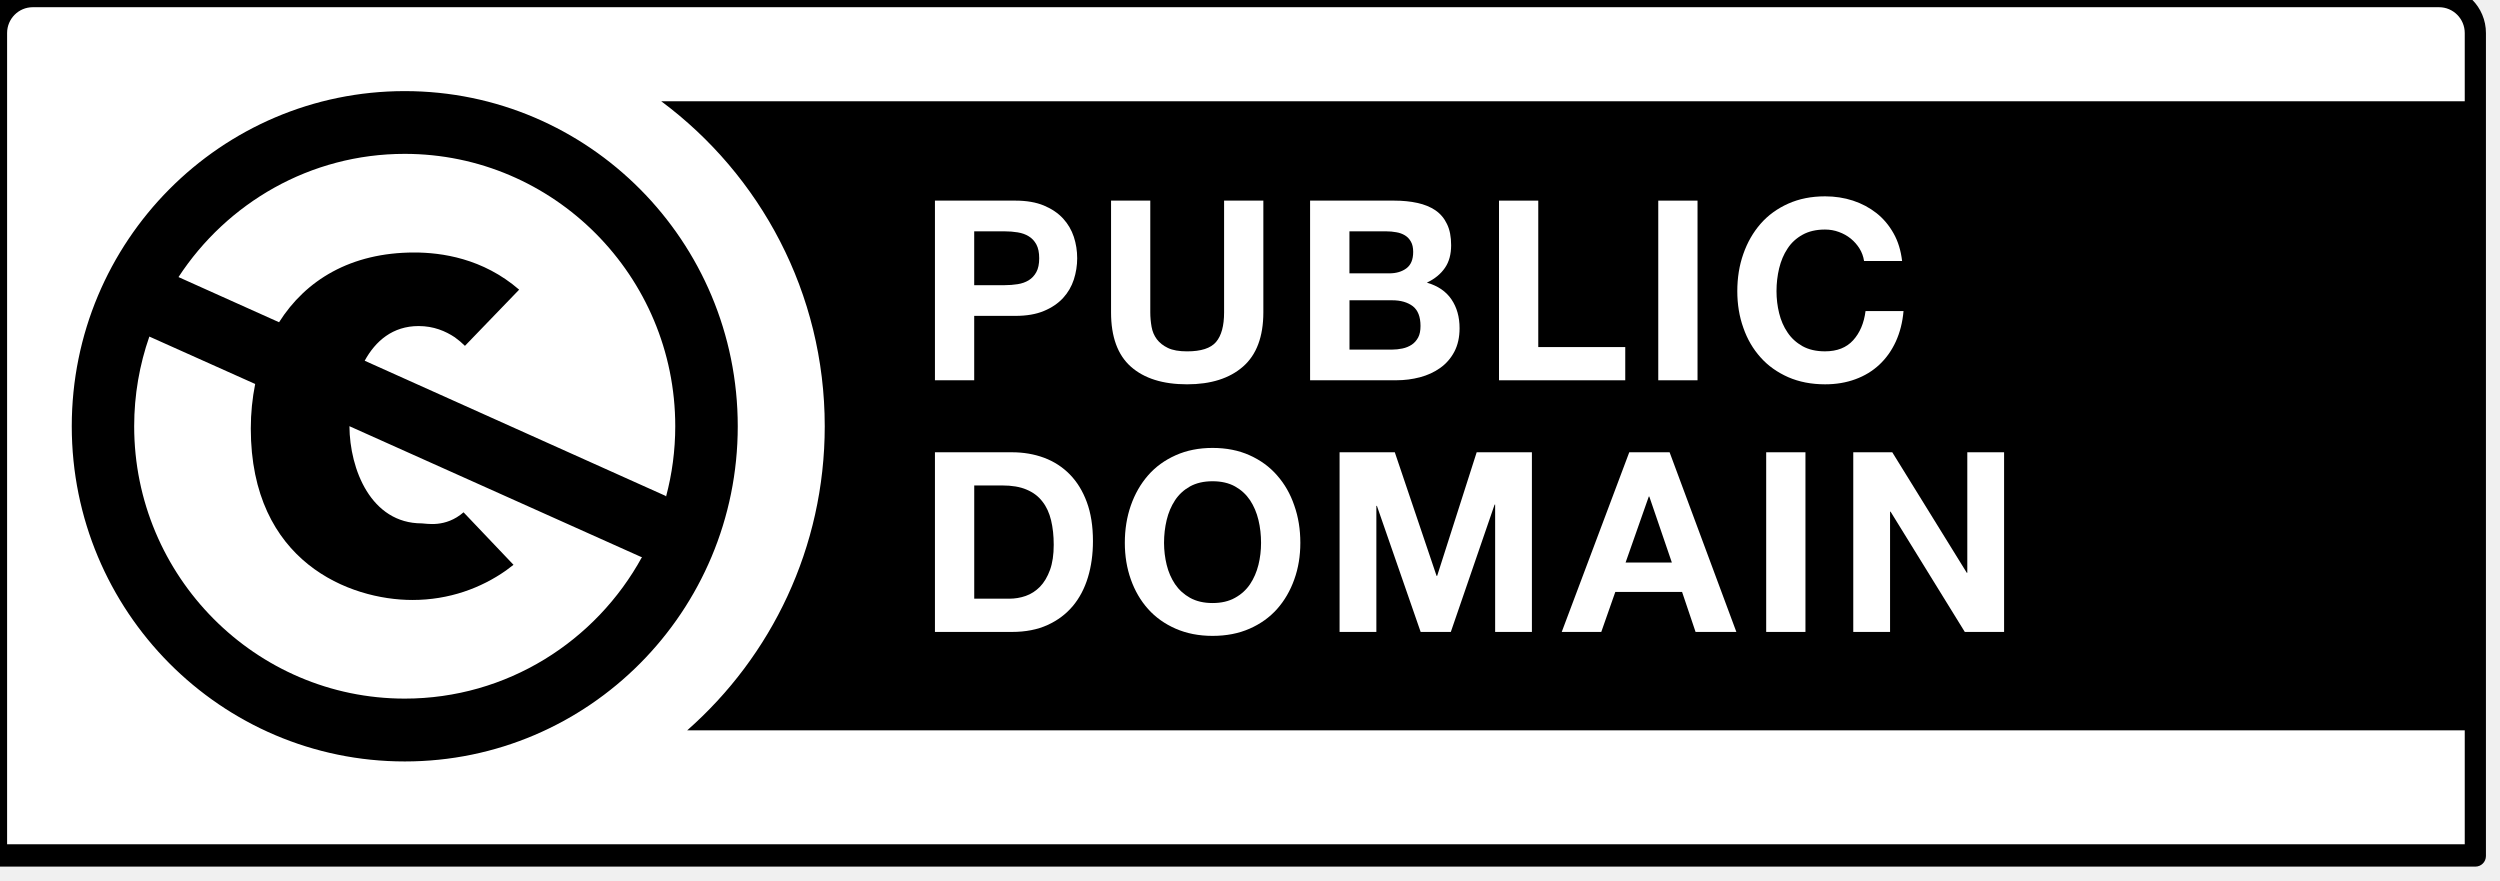
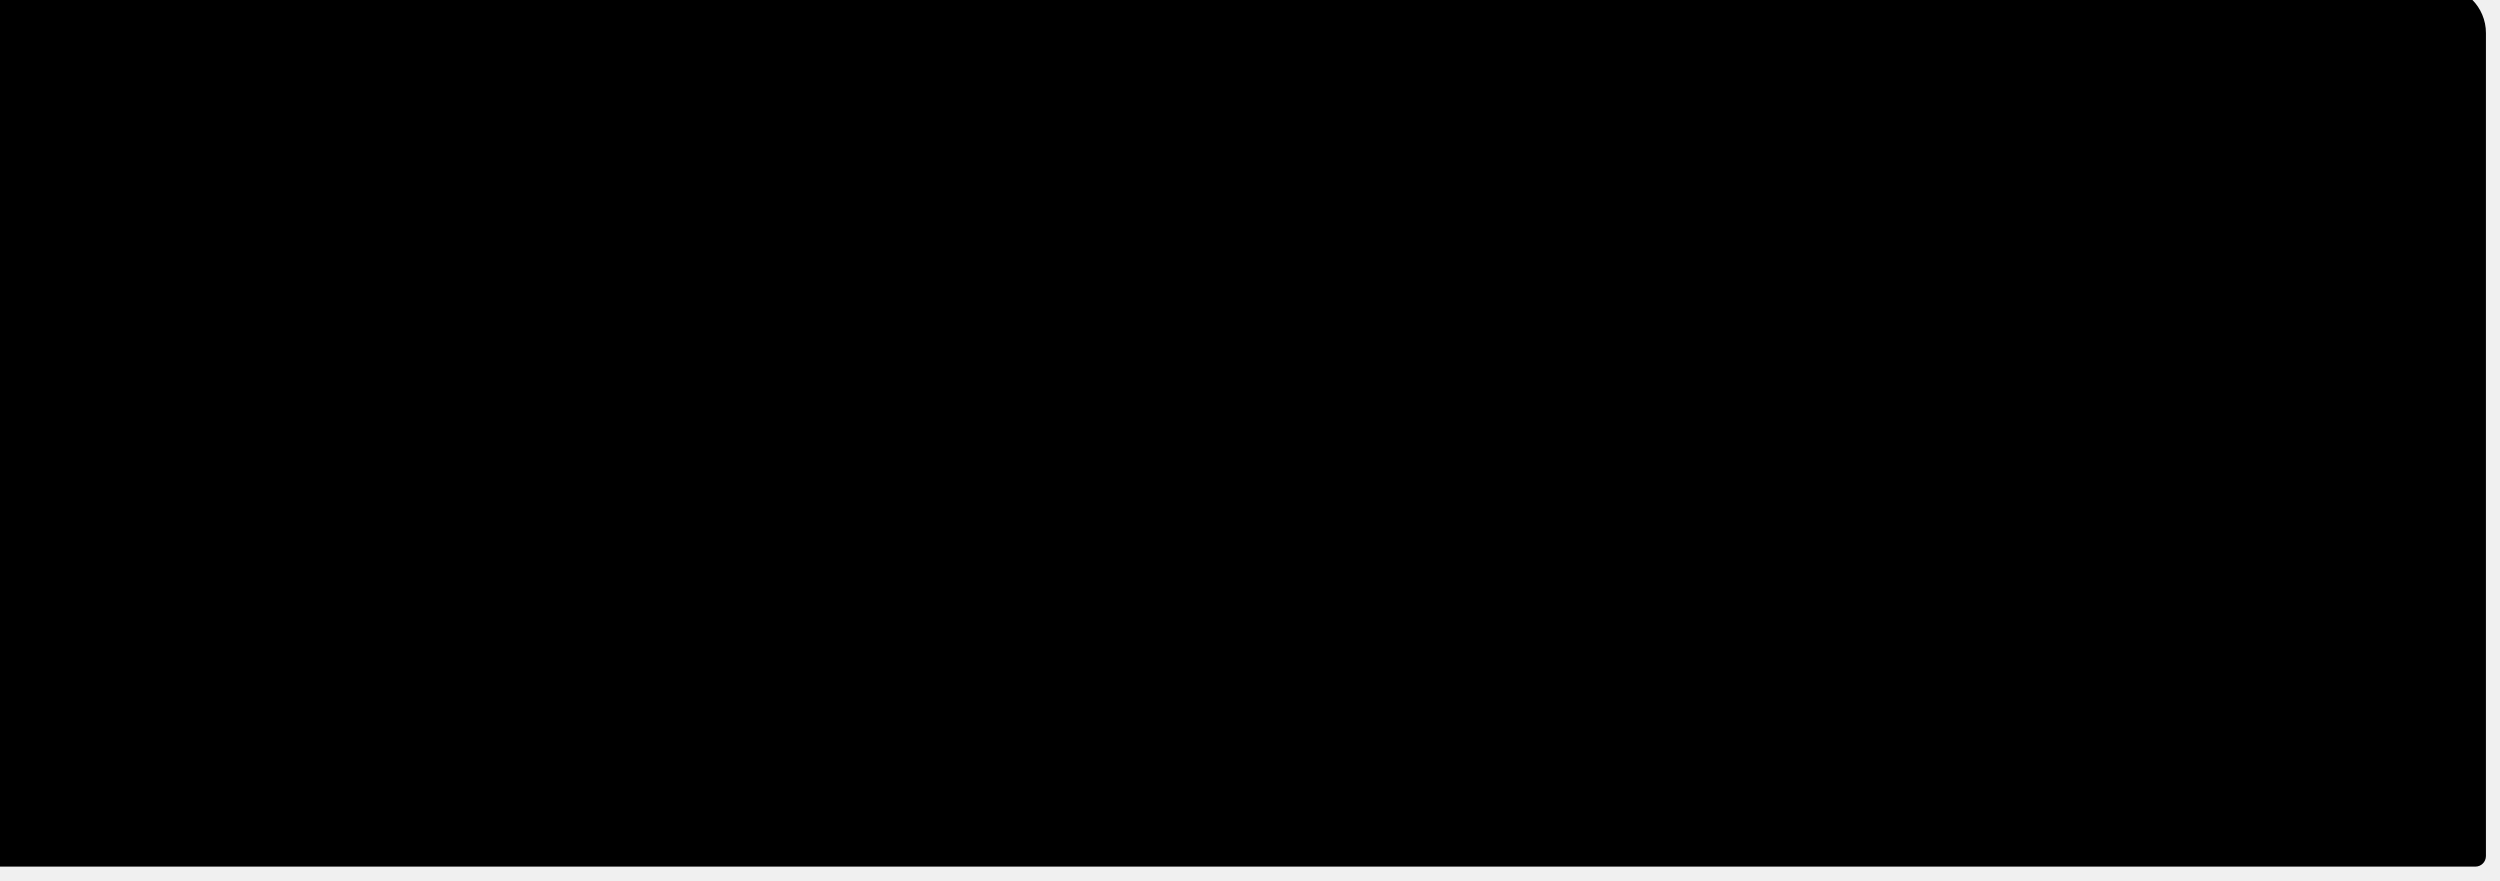
- <svg xmlns="http://www.w3.org/2000/svg" version="1.1" id="Layer_1" x="0px" y="0px" width="88px" height="31px" viewBox="0.995 1.495 88 31" enable-background="new 0.995 1.495 88 31" xml:space="preserve">
+ <svg xmlns="http://www.w3.org/2000/svg" id="licenseimg" version="1.1" viewBox="0.995 1.495 88 31" enable-background="new 0.995 1.495 88 31" xml:space="preserve">
  <g>
-     <path fill="#FFFFFF" d="M2.803,1.481L85.928,1.63c1.162,0,2.199-0.173,2.199,2.333l-0.103,27.554H0.705V3.861   C0.705,2.626,0.823,1.481,2.803,1.481z" />
+     <path d="M2.803,1.481L85.928,1.63c1.162,0,2.199-0.173,2.199,2.333l-0.103,27.554H0.705V3.861   C0.705,2.626,0.823,1.481,2.803,1.481z" />
    <g>
-       <ellipse fill="#FFFFFF" cx="14.887" cy="16.501" rx="11.101" ry="11.172" />
+       <ellipse cx="14.887" cy="16.501" rx="11.101" ry="11.172" />
    </g>
-     <path d="M24.271,5.06c3.484,2.592,5.754,6.744,5.755,11.44c-0.001,4.272-1.88,8.095-4.842,10.703h62.853V5.06H24.271z" />
-     <path d="M15.242,4.702C8.769,4.702,3.521,9.984,3.521,16.5c0,6.515,5.248,11.798,11.722,11.798c6.473,0,11.721-5.283,11.721-11.798   C26.963,9.984,21.715,4.702,15.242,4.702z M15.242,26.086c-5.252,0-9.524-4.302-9.524-9.586c0-1.106,0.189-2.169,0.534-3.158   l3.725,1.669c-0.1,0.503-0.154,1.026-0.154,1.567c0,4.709,3.492,6.036,5.689,6.036c1.297,0,2.418-0.422,3.296-1.039   c0.092-0.066,0.179-0.133,0.262-0.199l-1.758-1.848c-0.64,0.556-1.313,0.39-1.47,0.39c-1.788,0-2.537-1.899-2.547-3.421   l10.266,4.602c0.012,0.002,0.022,0.002,0.032,0.004C21.973,24.069,18.837,26.086,15.242,26.086z M24.419,18.948l-10.587-4.755   c0.382-0.698,0.989-1.221,1.898-1.221c0.528,0,0.946,0.177,1.276,0.397c0.137,0.1,0.255,0.2,0.355,0.3l1.908-1.978   c-1.281-1.108-2.739-1.308-3.692-1.308c-2.239,0-3.824,0.976-4.759,2.455l-3.54-1.59c1.704-2.608,4.636-4.337,7.963-4.337   c5.251,0,9.523,4.3,9.523,9.587c0,0.854-0.113,1.685-0.323,2.474C24.434,18.965,24.428,18.957,24.419,18.948z" />
+     <path fill="inherit" d="M24.271,5.06c3.484,2.592,5.754,6.744,5.755,11.44c-0.001,4.272-1.88,8.095-4.842,10.703h62.853V5.06H24.271z" />
+     <path fill="inherit" d="M15.242,4.702C8.769,4.702,3.521,9.984,3.521,16.5c0,6.515,5.248,11.798,11.722,11.798c6.473,0,11.721-5.283,11.721-11.798   C26.963,9.984,21.715,4.702,15.242,4.702z M15.242,26.086c-5.252,0-9.524-4.302-9.524-9.586c0-1.106,0.189-2.169,0.534-3.158   l3.725,1.669c-0.1,0.503-0.154,1.026-0.154,1.567c0,4.709,3.492,6.036,5.689,6.036c1.297,0,2.418-0.422,3.296-1.039   c0.092-0.066,0.179-0.133,0.262-0.199l-1.758-1.848c-0.64,0.556-1.313,0.39-1.47,0.39c-1.788,0-2.537-1.899-2.547-3.421   l10.266,4.602c0.012,0.002,0.022,0.002,0.032,0.004C21.973,24.069,18.837,26.086,15.242,26.086z M24.419,18.948l-10.587-4.755   c0.382-0.698,0.989-1.221,1.898-1.221c0.528,0,0.946,0.177,1.276,0.397c0.137,0.1,0.255,0.2,0.355,0.3l1.908-1.978   c-1.281-1.108-2.739-1.308-3.692-1.308c-2.239,0-3.824,0.976-4.759,2.455l-3.54-1.59c1.704-2.608,4.636-4.337,7.963-4.337   c5.251,0,9.523,4.3,9.523,9.587c0,0.854-0.113,1.685-0.323,2.474C24.434,18.965,24.428,18.957,24.419,18.948z" />
    <g>
-       <path fill="#FFFFFF" d="M36.739,8.557c0.392,0,0.728,0.059,1.002,0.173c0.276,0.116,0.5,0.268,0.674,0.456    c0.173,0.189,0.299,0.405,0.379,0.647c0.079,0.241,0.118,0.493,0.118,0.753c0,0.253-0.039,0.503-0.118,0.749    c-0.08,0.244-0.206,0.462-0.379,0.65c-0.174,0.188-0.397,0.341-0.674,0.456c-0.274,0.115-0.61,0.173-1.002,0.173h-1.452v2.267    h-1.382V8.557H36.739z M36.36,11.533c0.158,0,0.312-0.012,0.457-0.035c0.147-0.023,0.276-0.069,0.388-0.137    c0.111-0.068,0.201-0.164,0.269-0.288c0.068-0.124,0.101-0.287,0.101-0.487c0-0.201-0.033-0.363-0.101-0.488    c-0.067-0.123-0.157-0.22-0.269-0.286c-0.111-0.069-0.24-0.114-0.388-0.138c-0.146-0.024-0.299-0.036-0.457-0.036h-1.073v1.896    L36.36,11.533L36.36,11.533z" />
-       <path fill="#FFFFFF" d="M44.751,14.398c-0.476,0.417-1.133,0.625-1.972,0.625c-0.851,0-1.509-0.207-1.976-0.62    c-0.466-0.413-0.699-1.052-0.699-1.913V8.557h1.381v3.934c0,0.171,0.016,0.339,0.045,0.506c0.029,0.165,0.091,0.311,0.185,0.438    c0.094,0.125,0.225,0.229,0.392,0.309c0.167,0.08,0.392,0.119,0.673,0.119c0.493,0,0.833-0.109,1.021-0.332    c0.188-0.221,0.282-0.568,0.282-1.04V8.557h1.382v3.934C45.464,13.346,45.226,13.982,44.751,14.398z" />
-       <path fill="#FFFFFF" d="M50.069,8.557c0.301,0,0.572,0.027,0.817,0.081c0.246,0.053,0.459,0.14,0.636,0.26    c0.176,0.121,0.312,0.282,0.407,0.483c0.099,0.201,0.146,0.45,0.146,0.745c0,0.318-0.071,0.584-0.217,0.796    c-0.144,0.212-0.355,0.388-0.637,0.522c0.387,0.112,0.676,0.309,0.865,0.589c0.191,0.281,0.286,0.619,0.286,1.015    c0,0.319-0.062,0.595-0.185,0.829c-0.123,0.232-0.289,0.422-0.498,0.57c-0.207,0.148-0.445,0.257-0.713,0.328    c-0.269,0.07-0.541,0.105-0.822,0.105H47.11V8.557H50.069z M49.896,11.117c0.246,0,0.447-0.059,0.606-0.178    c0.157-0.118,0.237-0.309,0.237-0.576c0-0.147-0.026-0.269-0.08-0.362c-0.053-0.095-0.122-0.168-0.211-0.222    c-0.088-0.053-0.188-0.09-0.303-0.109c-0.115-0.022-0.233-0.032-0.356-0.032h-1.294v1.479H49.896z M49.974,13.802    c0.135,0,0.264-0.014,0.387-0.04c0.125-0.026,0.231-0.072,0.326-0.133c0.094-0.062,0.168-0.147,0.227-0.254    c0.056-0.104,0.083-0.241,0.083-0.406c0-0.325-0.093-0.557-0.271-0.696c-0.184-0.138-0.425-0.208-0.724-0.208h-1.505v1.737H49.974    z" />
-       <path fill="#FFFFFF" d="M55.142,8.557v5.155h3.062v1.169H53.76V8.557H55.142z" />
-       <path fill="#FFFFFF" d="M60.748,8.557v6.324h-1.382V8.557H60.748z" />
-       <path fill="#FFFFFF" d="M66.45,10.244c-0.082-0.132-0.184-0.248-0.307-0.349c-0.125-0.101-0.265-0.179-0.421-0.235    c-0.153-0.057-0.315-0.085-0.487-0.085c-0.312,0-0.574,0.062-0.791,0.183c-0.217,0.12-0.396,0.283-0.527,0.486    c-0.137,0.204-0.232,0.436-0.296,0.695c-0.062,0.26-0.093,0.529-0.093,0.806c0,0.267,0.031,0.525,0.093,0.776    s0.159,0.477,0.296,0.677c0.134,0.201,0.311,0.361,0.527,0.483c0.217,0.12,0.479,0.181,0.791,0.181    c0.424,0,0.754-0.129,0.99-0.389c0.236-0.26,0.383-0.602,0.437-1.028h1.337c-0.034,0.396-0.126,0.753-0.271,1.072    c-0.146,0.318-0.34,0.591-0.58,0.815c-0.24,0.224-0.521,0.395-0.846,0.513c-0.322,0.119-0.678,0.178-1.064,0.178    c-0.48,0-0.914-0.084-1.299-0.252c-0.383-0.17-0.709-0.399-0.972-0.696c-0.265-0.295-0.468-0.641-0.606-1.04    c-0.143-0.399-0.213-0.829-0.213-1.29c0-0.472,0.07-0.91,0.213-1.314c0.141-0.404,0.344-0.757,0.606-1.058    c0.263-0.302,0.589-0.537,0.972-0.709c0.385-0.172,0.816-0.258,1.299-0.258c0.347,0,0.675,0.051,0.98,0.15    c0.309,0.102,0.583,0.248,0.827,0.439c0.243,0.191,0.444,0.43,0.603,0.713c0.16,0.283,0.258,0.608,0.301,0.974H66.61    C66.586,10.523,66.532,10.377,66.45,10.244z" />
-       <path fill="#FFFFFF" d="M36.615,17.415c0.405,0,0.782,0.064,1.131,0.193c0.35,0.131,0.651,0.326,0.906,0.586    s0.455,0.584,0.599,0.975c0.144,0.389,0.216,0.848,0.216,1.372c0,0.462-0.059,0.888-0.176,1.274    c-0.118,0.391-0.295,0.728-0.532,1.012c-0.238,0.283-0.534,0.506-0.89,0.668c-0.354,0.162-0.772,0.244-1.254,0.244h-2.71v-6.324    H36.615z M36.519,22.569c0.199,0,0.393-0.031,0.581-0.097s0.354-0.174,0.502-0.323c0.146-0.151,0.264-0.349,0.352-0.59    c0.088-0.242,0.132-0.537,0.132-0.887c0-0.316-0.031-0.605-0.093-0.863c-0.062-0.257-0.162-0.478-0.304-0.658    c-0.141-0.186-0.326-0.324-0.559-0.422c-0.231-0.099-0.517-0.146-0.858-0.146h-0.984v3.984h1.231V22.569z" />
-       <path fill="#FFFFFF" d="M40.8,19.289c0.141-0.405,0.344-0.759,0.606-1.06c0.265-0.304,0.589-0.537,0.973-0.709    c0.385-0.172,0.816-0.258,1.298-0.258c0.487,0,0.921,0.086,1.303,0.258c0.383,0.172,0.705,0.405,0.969,0.709    c0.265,0.301,0.467,0.652,0.605,1.06c0.143,0.403,0.213,0.843,0.213,1.313c0,0.461-0.07,0.892-0.213,1.288    c-0.141,0.397-0.343,0.746-0.605,1.041c-0.264,0.296-0.586,0.526-0.969,0.694c-0.382,0.168-0.814,0.253-1.303,0.253    c-0.481,0-0.913-0.085-1.298-0.253c-0.384-0.168-0.708-0.398-0.973-0.694c-0.263-0.295-0.466-0.644-0.606-1.041    c-0.141-0.396-0.211-0.827-0.211-1.288C40.589,20.132,40.659,19.692,40.8,19.289z M42.062,21.378    c0.062,0.252,0.16,0.479,0.295,0.68c0.135,0.199,0.312,0.36,0.527,0.48c0.218,0.121,0.481,0.184,0.792,0.184    c0.312,0,0.576-0.062,0.792-0.184c0.219-0.12,0.395-0.281,0.529-0.48c0.134-0.201,0.232-0.428,0.295-0.68    c0.062-0.25,0.092-0.509,0.092-0.773c0-0.276-0.029-0.547-0.092-0.807c-0.062-0.261-0.161-0.49-0.295-0.695    c-0.137-0.203-0.312-0.365-0.529-0.486c-0.216-0.12-0.48-0.182-0.792-0.182c-0.311,0-0.574,0.062-0.792,0.182    c-0.216,0.121-0.393,0.283-0.527,0.486c-0.135,0.205-0.233,0.437-0.295,0.695s-0.093,0.527-0.093,0.807    C41.97,20.869,42.001,21.128,42.062,21.378z" />
-       <path fill="#FFFFFF" d="M50.092,17.415l1.47,4.35h0.021l1.391-4.35h1.944v6.324h-1.294v-4.482h-0.019l-1.541,4.482h-1.062    l-1.54-4.438h-0.019v4.438h-1.295v-6.324H50.092z" />
-       <path fill="#FFFFFF" d="M59.765,17.415l2.35,6.324h-1.436l-0.475-1.408h-2.35l-0.494,1.408h-1.392l2.377-6.324H59.765z     M59.844,21.295l-0.793-2.321h-0.019l-0.816,2.321H59.844L59.844,21.295z" />
-       <path fill="#FFFFFF" d="M64.547,17.415v6.324h-1.382v-6.324H64.547z" />
-       <path fill="#FFFFFF" d="M67.603,17.415l2.623,4.242h0.018v-4.242h1.295v6.324h-1.383l-2.613-4.234h-0.018v4.234h-1.295v-6.324    H67.603z" />
+       <path d="M36.739,8.557c0.392,0,0.728,0.059,1.002,0.173c0.276,0.116,0.5,0.268,0.674,0.456    c0.173,0.189,0.299,0.405,0.379,0.647c0.079,0.241,0.118,0.493,0.118,0.753c0,0.253-0.039,0.503-0.118,0.749    c-0.08,0.244-0.206,0.462-0.379,0.65c-0.174,0.188-0.397,0.341-0.674,0.456c-0.274,0.115-0.61,0.173-1.002,0.173h-1.452v2.267    h-1.382V8.557H36.739z M36.36,11.533c0.158,0,0.312-0.012,0.457-0.035c0.147-0.023,0.276-0.069,0.388-0.137    c0.111-0.068,0.201-0.164,0.269-0.288c0.068-0.124,0.101-0.287,0.101-0.487c0-0.201-0.033-0.363-0.101-0.488    c-0.067-0.123-0.157-0.22-0.269-0.286c-0.111-0.069-0.24-0.114-0.388-0.138c-0.146-0.024-0.299-0.036-0.457-0.036h-1.073v1.896    L36.36,11.533L36.36,11.533z" />
+       <path d="M44.751,14.398c-0.476,0.417-1.133,0.625-1.972,0.625c-0.851,0-1.509-0.207-1.976-0.62    c-0.466-0.413-0.699-1.052-0.699-1.913V8.557h1.381v3.934c0,0.171,0.016,0.339,0.045,0.506c0.029,0.165,0.091,0.311,0.185,0.438    c0.094,0.125,0.225,0.229,0.392,0.309c0.167,0.08,0.392,0.119,0.673,0.119c0.493,0,0.833-0.109,1.021-0.332    c0.188-0.221,0.282-0.568,0.282-1.04V8.557h1.382v3.934C45.464,13.346,45.226,13.982,44.751,14.398z" />
+       <path d="M50.069,8.557c0.301,0,0.572,0.027,0.817,0.081c0.246,0.053,0.459,0.14,0.636,0.26    c0.176,0.121,0.312,0.282,0.407,0.483c0.099,0.201,0.146,0.45,0.146,0.745c0,0.318-0.071,0.584-0.217,0.796    c-0.144,0.212-0.355,0.388-0.637,0.522c0.387,0.112,0.676,0.309,0.865,0.589c0.191,0.281,0.286,0.619,0.286,1.015    c0,0.319-0.062,0.595-0.185,0.829c-0.123,0.232-0.289,0.422-0.498,0.57c-0.207,0.148-0.445,0.257-0.713,0.328    c-0.269,0.07-0.541,0.105-0.822,0.105H47.11V8.557H50.069z M49.896,11.117c0.246,0,0.447-0.059,0.606-0.178    c0.157-0.118,0.237-0.309,0.237-0.576c0-0.147-0.026-0.269-0.08-0.362c-0.053-0.095-0.122-0.168-0.211-0.222    c-0.088-0.053-0.188-0.09-0.303-0.109c-0.115-0.022-0.233-0.032-0.356-0.032h-1.294v1.479H49.896z M49.974,13.802    c0.135,0,0.264-0.014,0.387-0.04c0.125-0.026,0.231-0.072,0.326-0.133c0.094-0.062,0.168-0.147,0.227-0.254    c0.056-0.104,0.083-0.241,0.083-0.406c0-0.325-0.093-0.557-0.271-0.696c-0.184-0.138-0.425-0.208-0.724-0.208h-1.505v1.737H49.974    z" />
+       <path d="M55.142,8.557v5.155h3.062v1.169H53.76V8.557H55.142z" />
+       <path d="M60.748,8.557v6.324h-1.382V8.557H60.748z" />
+       <path d="M66.45,10.244c-0.082-0.132-0.184-0.248-0.307-0.349c-0.125-0.101-0.265-0.179-0.421-0.235    c-0.153-0.057-0.315-0.085-0.487-0.085c-0.312,0-0.574,0.062-0.791,0.183c-0.217,0.12-0.396,0.283-0.527,0.486    c-0.137,0.204-0.232,0.436-0.296,0.695c-0.062,0.26-0.093,0.529-0.093,0.806c0,0.267,0.031,0.525,0.093,0.776    s0.159,0.477,0.296,0.677c0.134,0.201,0.311,0.361,0.527,0.483c0.217,0.12,0.479,0.181,0.791,0.181    c0.424,0,0.754-0.129,0.99-0.389c0.236-0.26,0.383-0.602,0.437-1.028h1.337c-0.034,0.396-0.126,0.753-0.271,1.072    c-0.146,0.318-0.34,0.591-0.58,0.815c-0.24,0.224-0.521,0.395-0.846,0.513c-0.322,0.119-0.678,0.178-1.064,0.178    c-0.48,0-0.914-0.084-1.299-0.252c-0.383-0.17-0.709-0.399-0.972-0.696c-0.265-0.295-0.468-0.641-0.606-1.04    c-0.143-0.399-0.213-0.829-0.213-1.29c0-0.472,0.07-0.91,0.213-1.314c0.141-0.404,0.344-0.757,0.606-1.058    c0.263-0.302,0.589-0.537,0.972-0.709c0.385-0.172,0.816-0.258,1.299-0.258c0.347,0,0.675,0.051,0.98,0.15    c0.309,0.102,0.583,0.248,0.827,0.439c0.243,0.191,0.444,0.43,0.603,0.713c0.16,0.283,0.258,0.608,0.301,0.974H66.61    C66.586,10.523,66.532,10.377,66.45,10.244z" />
+       <path d="M36.615,17.415c0.405,0,0.782,0.064,1.131,0.193c0.35,0.131,0.651,0.326,0.906,0.586    s0.455,0.584,0.599,0.975c0.144,0.389,0.216,0.848,0.216,1.372c0,0.462-0.059,0.888-0.176,1.274    c-0.118,0.391-0.295,0.728-0.532,1.012c-0.238,0.283-0.534,0.506-0.89,0.668c-0.354,0.162-0.772,0.244-1.254,0.244h-2.71v-6.324    H36.615z M36.519,22.569c0.199,0,0.393-0.031,0.581-0.097s0.354-0.174,0.502-0.323c0.146-0.151,0.264-0.349,0.352-0.59    c0.088-0.242,0.132-0.537,0.132-0.887c0-0.316-0.031-0.605-0.093-0.863c-0.062-0.257-0.162-0.478-0.304-0.658    c-0.141-0.186-0.326-0.324-0.559-0.422c-0.231-0.099-0.517-0.146-0.858-0.146h-0.984v3.984h1.231V22.569z" />
+       <path d="M40.8,19.289c0.141-0.405,0.344-0.759,0.606-1.06c0.265-0.304,0.589-0.537,0.973-0.709    c0.385-0.172,0.816-0.258,1.298-0.258c0.487,0,0.921,0.086,1.303,0.258c0.383,0.172,0.705,0.405,0.969,0.709    c0.265,0.301,0.467,0.652,0.605,1.06c0.143,0.403,0.213,0.843,0.213,1.313c0,0.461-0.07,0.892-0.213,1.288    c-0.141,0.397-0.343,0.746-0.605,1.041c-0.264,0.296-0.586,0.526-0.969,0.694c-0.382,0.168-0.814,0.253-1.303,0.253    c-0.481,0-0.913-0.085-1.298-0.253c-0.384-0.168-0.708-0.398-0.973-0.694c-0.263-0.295-0.466-0.644-0.606-1.041    c-0.141-0.396-0.211-0.827-0.211-1.288C40.589,20.132,40.659,19.692,40.8,19.289z M42.062,21.378    c0.062,0.252,0.16,0.479,0.295,0.68c0.135,0.199,0.312,0.36,0.527,0.48c0.218,0.121,0.481,0.184,0.792,0.184    c0.312,0,0.576-0.062,0.792-0.184c0.219-0.12,0.395-0.281,0.529-0.48c0.134-0.201,0.232-0.428,0.295-0.68    c0.062-0.25,0.092-0.509,0.092-0.773c0-0.276-0.029-0.547-0.092-0.807c-0.062-0.261-0.161-0.49-0.295-0.695    c-0.137-0.203-0.312-0.365-0.529-0.486c-0.216-0.12-0.48-0.182-0.792-0.182c-0.311,0-0.574,0.062-0.792,0.182    c-0.216,0.121-0.393,0.283-0.527,0.486c-0.135,0.205-0.233,0.437-0.295,0.695s-0.093,0.527-0.093,0.807    C41.97,20.869,42.001,21.128,42.062,21.378z" />
+       <path d="M50.092,17.415l1.47,4.35h0.021l1.391-4.35h1.944v6.324h-1.294v-4.482h-0.019l-1.541,4.482h-1.062    l-1.54-4.438h-0.019v4.438h-1.295v-6.324H50.092z" />
+       <path d="M59.765,17.415l2.35,6.324h-1.436l-0.475-1.408h-2.35l-0.494,1.408h-1.392l2.377-6.324H59.765z     M59.844,21.295l-0.793-2.321h-0.019l-0.816,2.321H59.844L59.844,21.295z" />
+       <path d="M64.547,17.415v6.324h-1.382v-6.324H64.547z" />
+       <path d="M67.603,17.415l2.623,4.242h0.018v-4.242h1.295v6.324h-1.383l-2.613-4.234h-0.018v4.234h-1.295v-6.324    H67.603z" />
    </g>
-     <path d="M86.853,1H2.147C1.239,1,0.5,1.743,0.5,2.657v28.97C0.5,31.833,0.667,32,0.872,32h87.256c0.205,0,0.372-0.167,0.372-0.373   V2.657C88.5,1.743,87.761,1,86.853,1z M2.147,1.749h84.704c0.498,0,0.903,0.407,0.903,0.908c0,0,0,20.122,0,28.557H1.245V22.79   c0-8.436,0-20.133,0-20.133C1.245,2.156,1.65,1.749,2.147,1.749z" />
+     <path fill="inherit" d="M86.853,1H2.147C1.239,1,0.5,1.743,0.5,2.657v28.97C0.5,31.833,0.667,32,0.872,32h87.256c0.205,0,0.372-0.167,0.372-0.373   V2.657C88.5,1.743,87.761,1,86.853,1z M2.147,1.749h84.704c0.498,0,0.903,0.407,0.903,0.908c0,0,0,20.122,0,28.557H1.245V22.79   c0-8.436,0-20.133,0-20.133C1.245,2.156,1.65,1.749,2.147,1.749z" />
  </g>
</svg>
